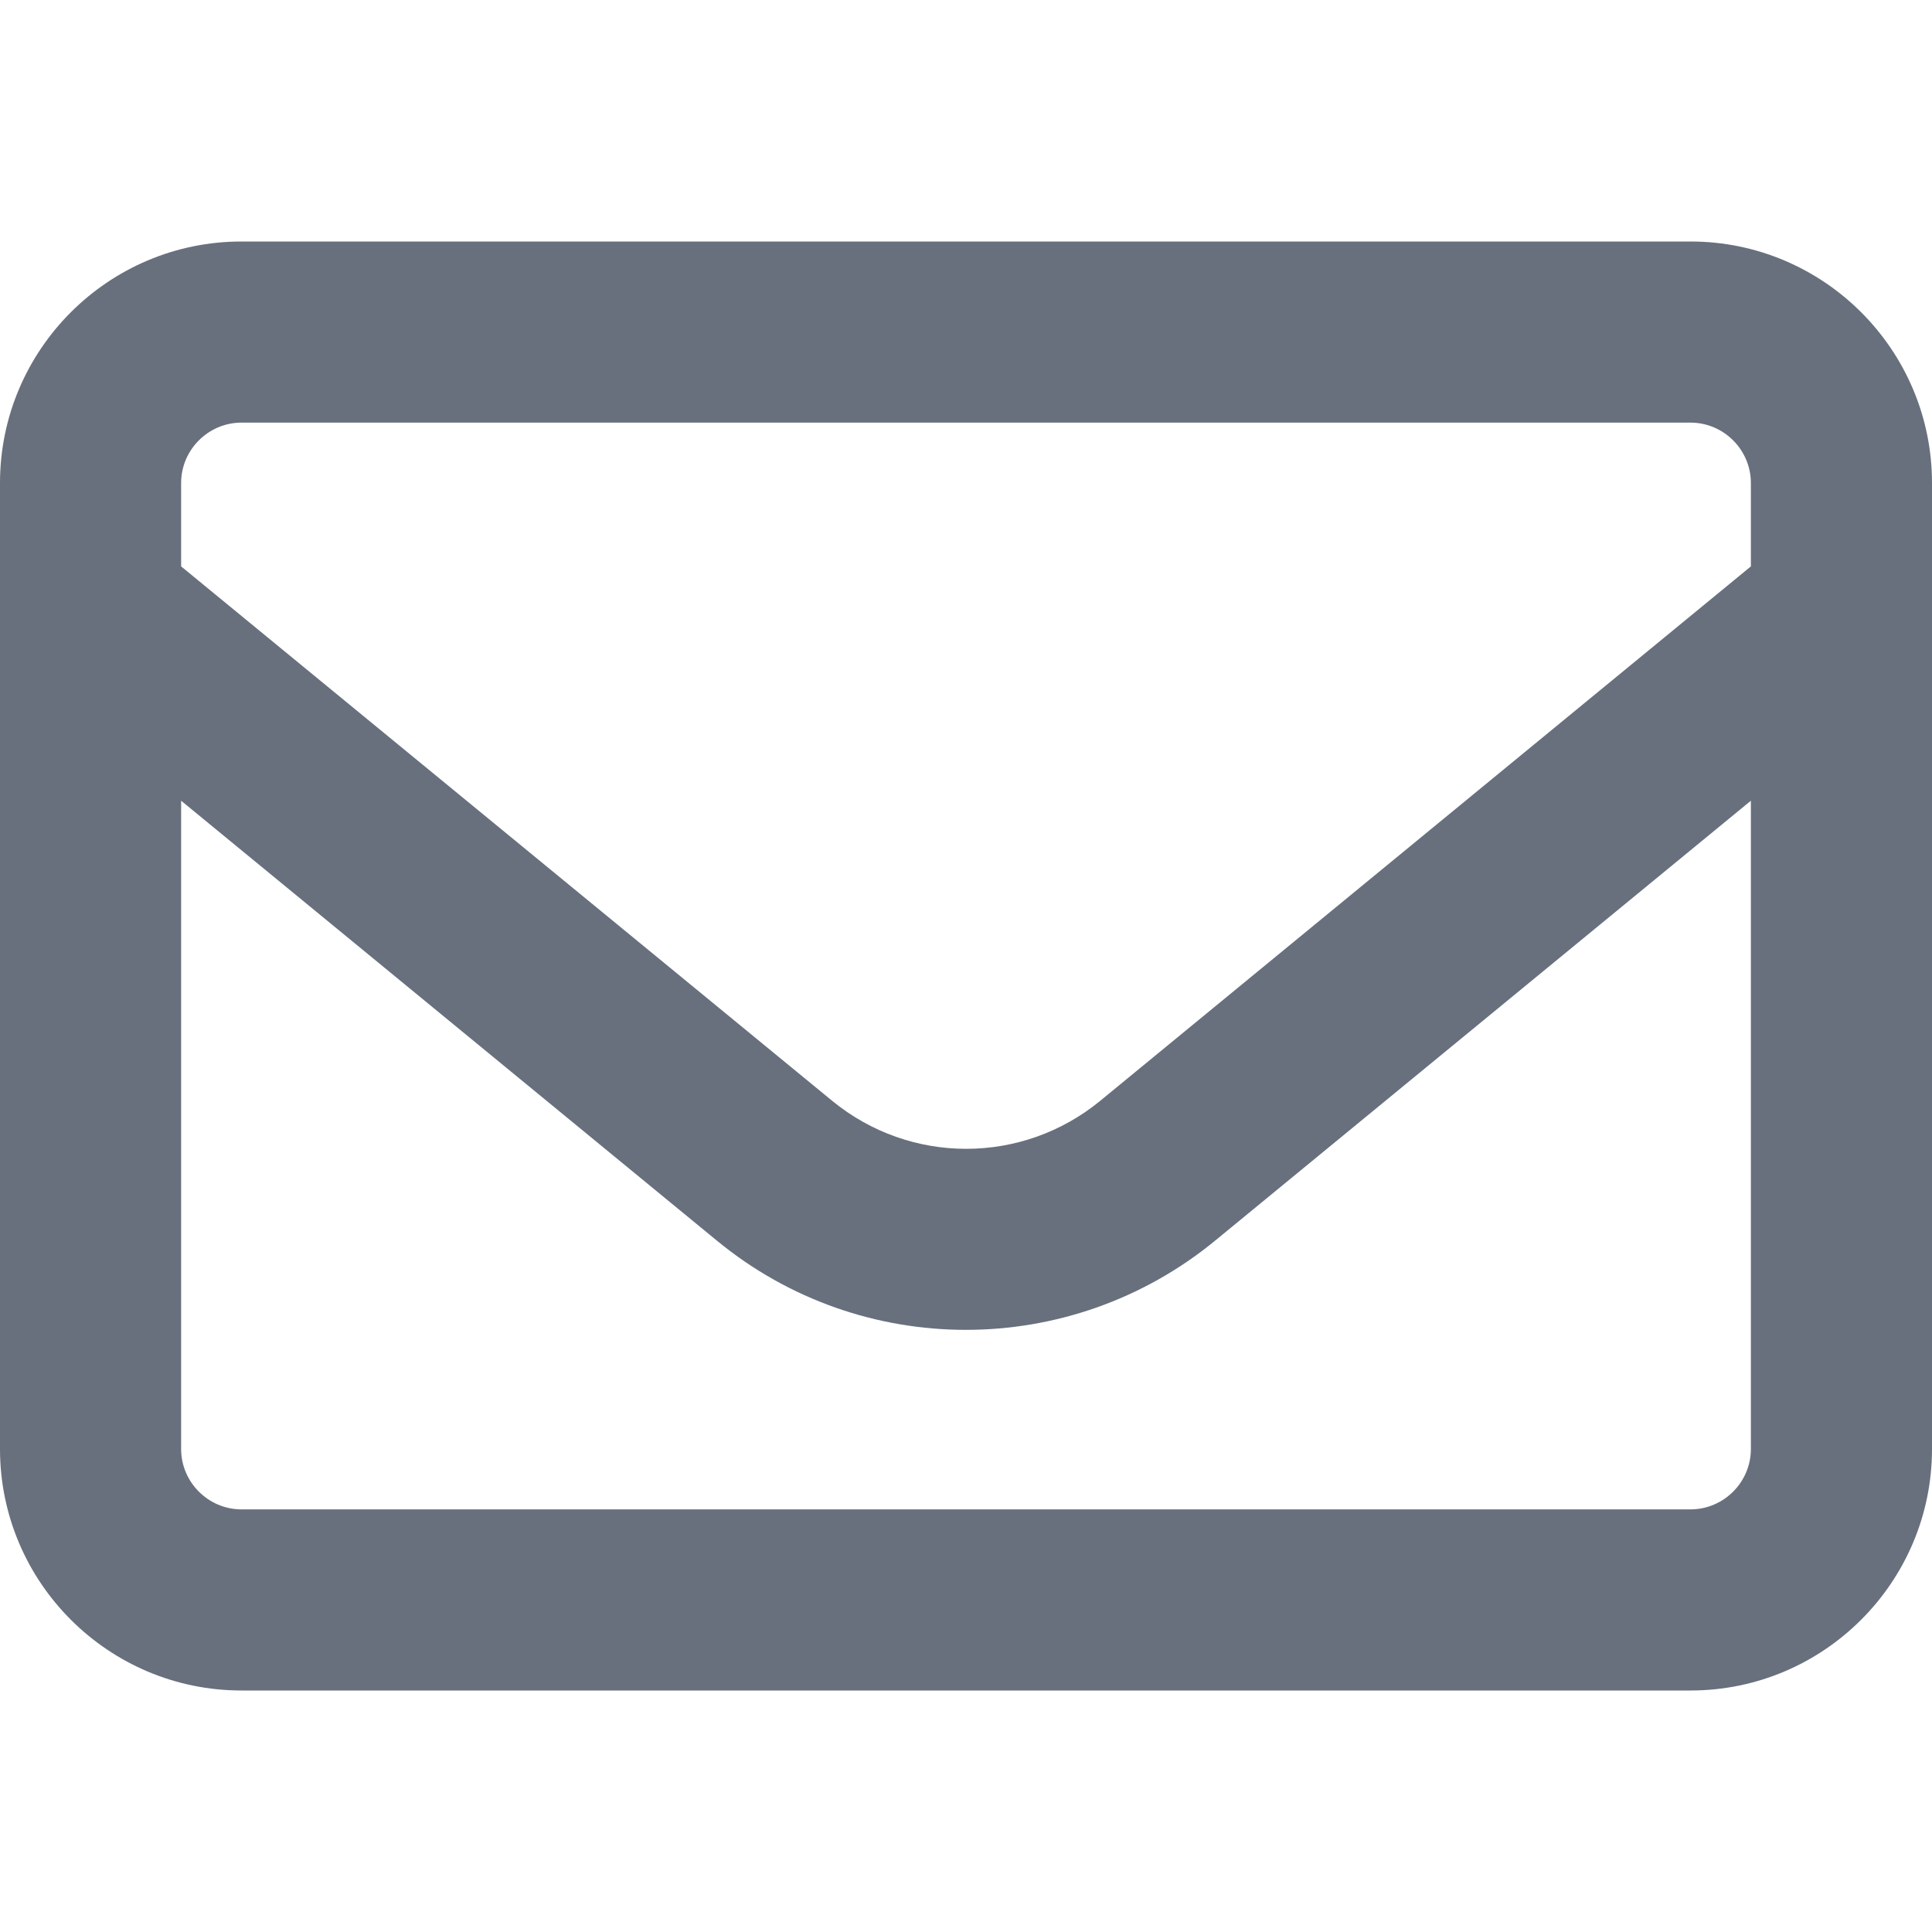
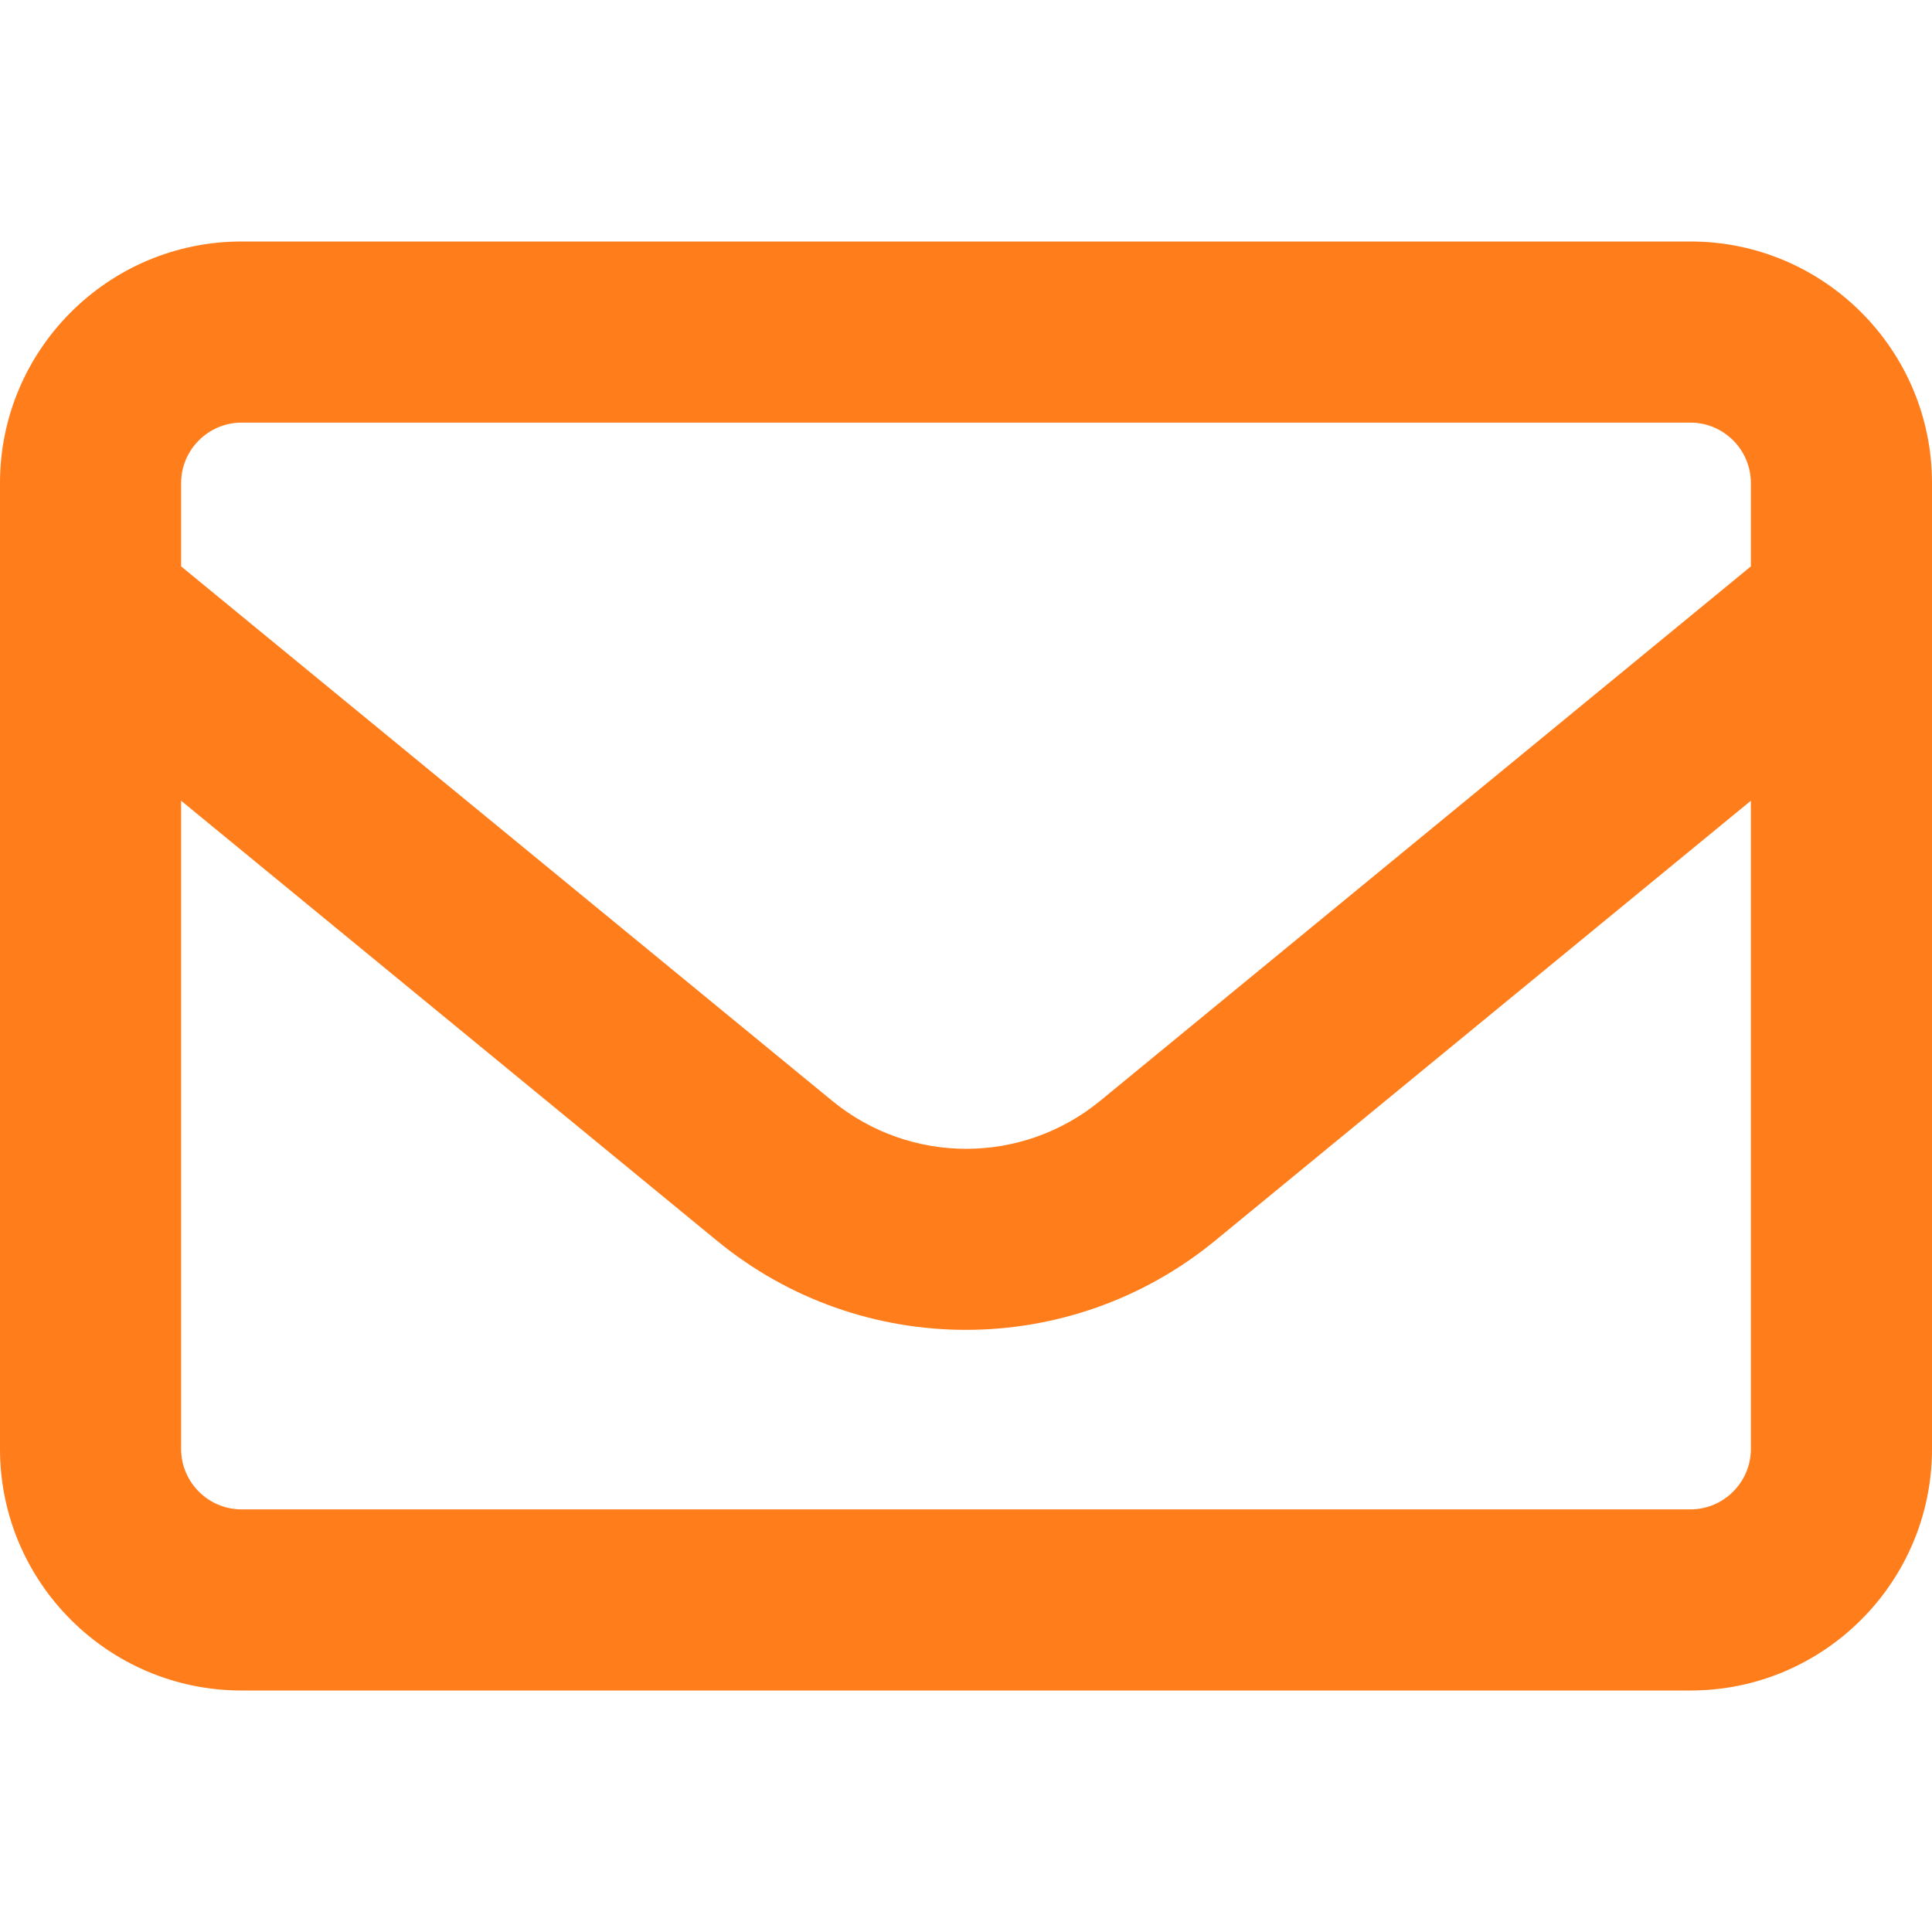
<svg xmlns="http://www.w3.org/2000/svg" height="30" width="30" viewBox="0 0 512 512">
-   <path opacity="1" fill="hsl(219, 9%, 45%)" d="M64 112c-8.8 0-16 7.2-16 16v22.1L220.5 291.7c20.7 17 50.4 17 71.1 0L464 150.1V128c0-8.8-7.2-16-16-16H64zM48 212.2V384c0 8.8 7.2 16 16 16H448c8.8 0 16-7.2 16-16V212.2L322 328.8c-38.4 31.5-93.7 31.5-132 0L48 212.2zM0 128C0 92.7 28.7 64 64 64H448c35.3 0 64 28.7 64 64V384c0 35.3-28.7 64-64 64H64c-35.3 0-64-28.7-64-64V128z" />
+   <path opacity="1" fill="hsl(26, 100%, 55%)" d="M64 112c-8.8 0-16 7.2-16 16v22.1L220.5 291.7c20.7 17 50.4 17 71.1 0L464 150.1V128c0-8.8-7.2-16-16-16H64zM48 212.2V384c0 8.8 7.2 16 16 16H448c8.8 0 16-7.2 16-16V212.2L322 328.8c-38.4 31.5-93.7 31.5-132 0L48 212.2zM0 128C0 92.7 28.7 64 64 64H448c35.3 0 64 28.7 64 64V384c0 35.3-28.7 64-64 64H64c-35.3 0-64-28.7-64-64V128z" />
</svg>
